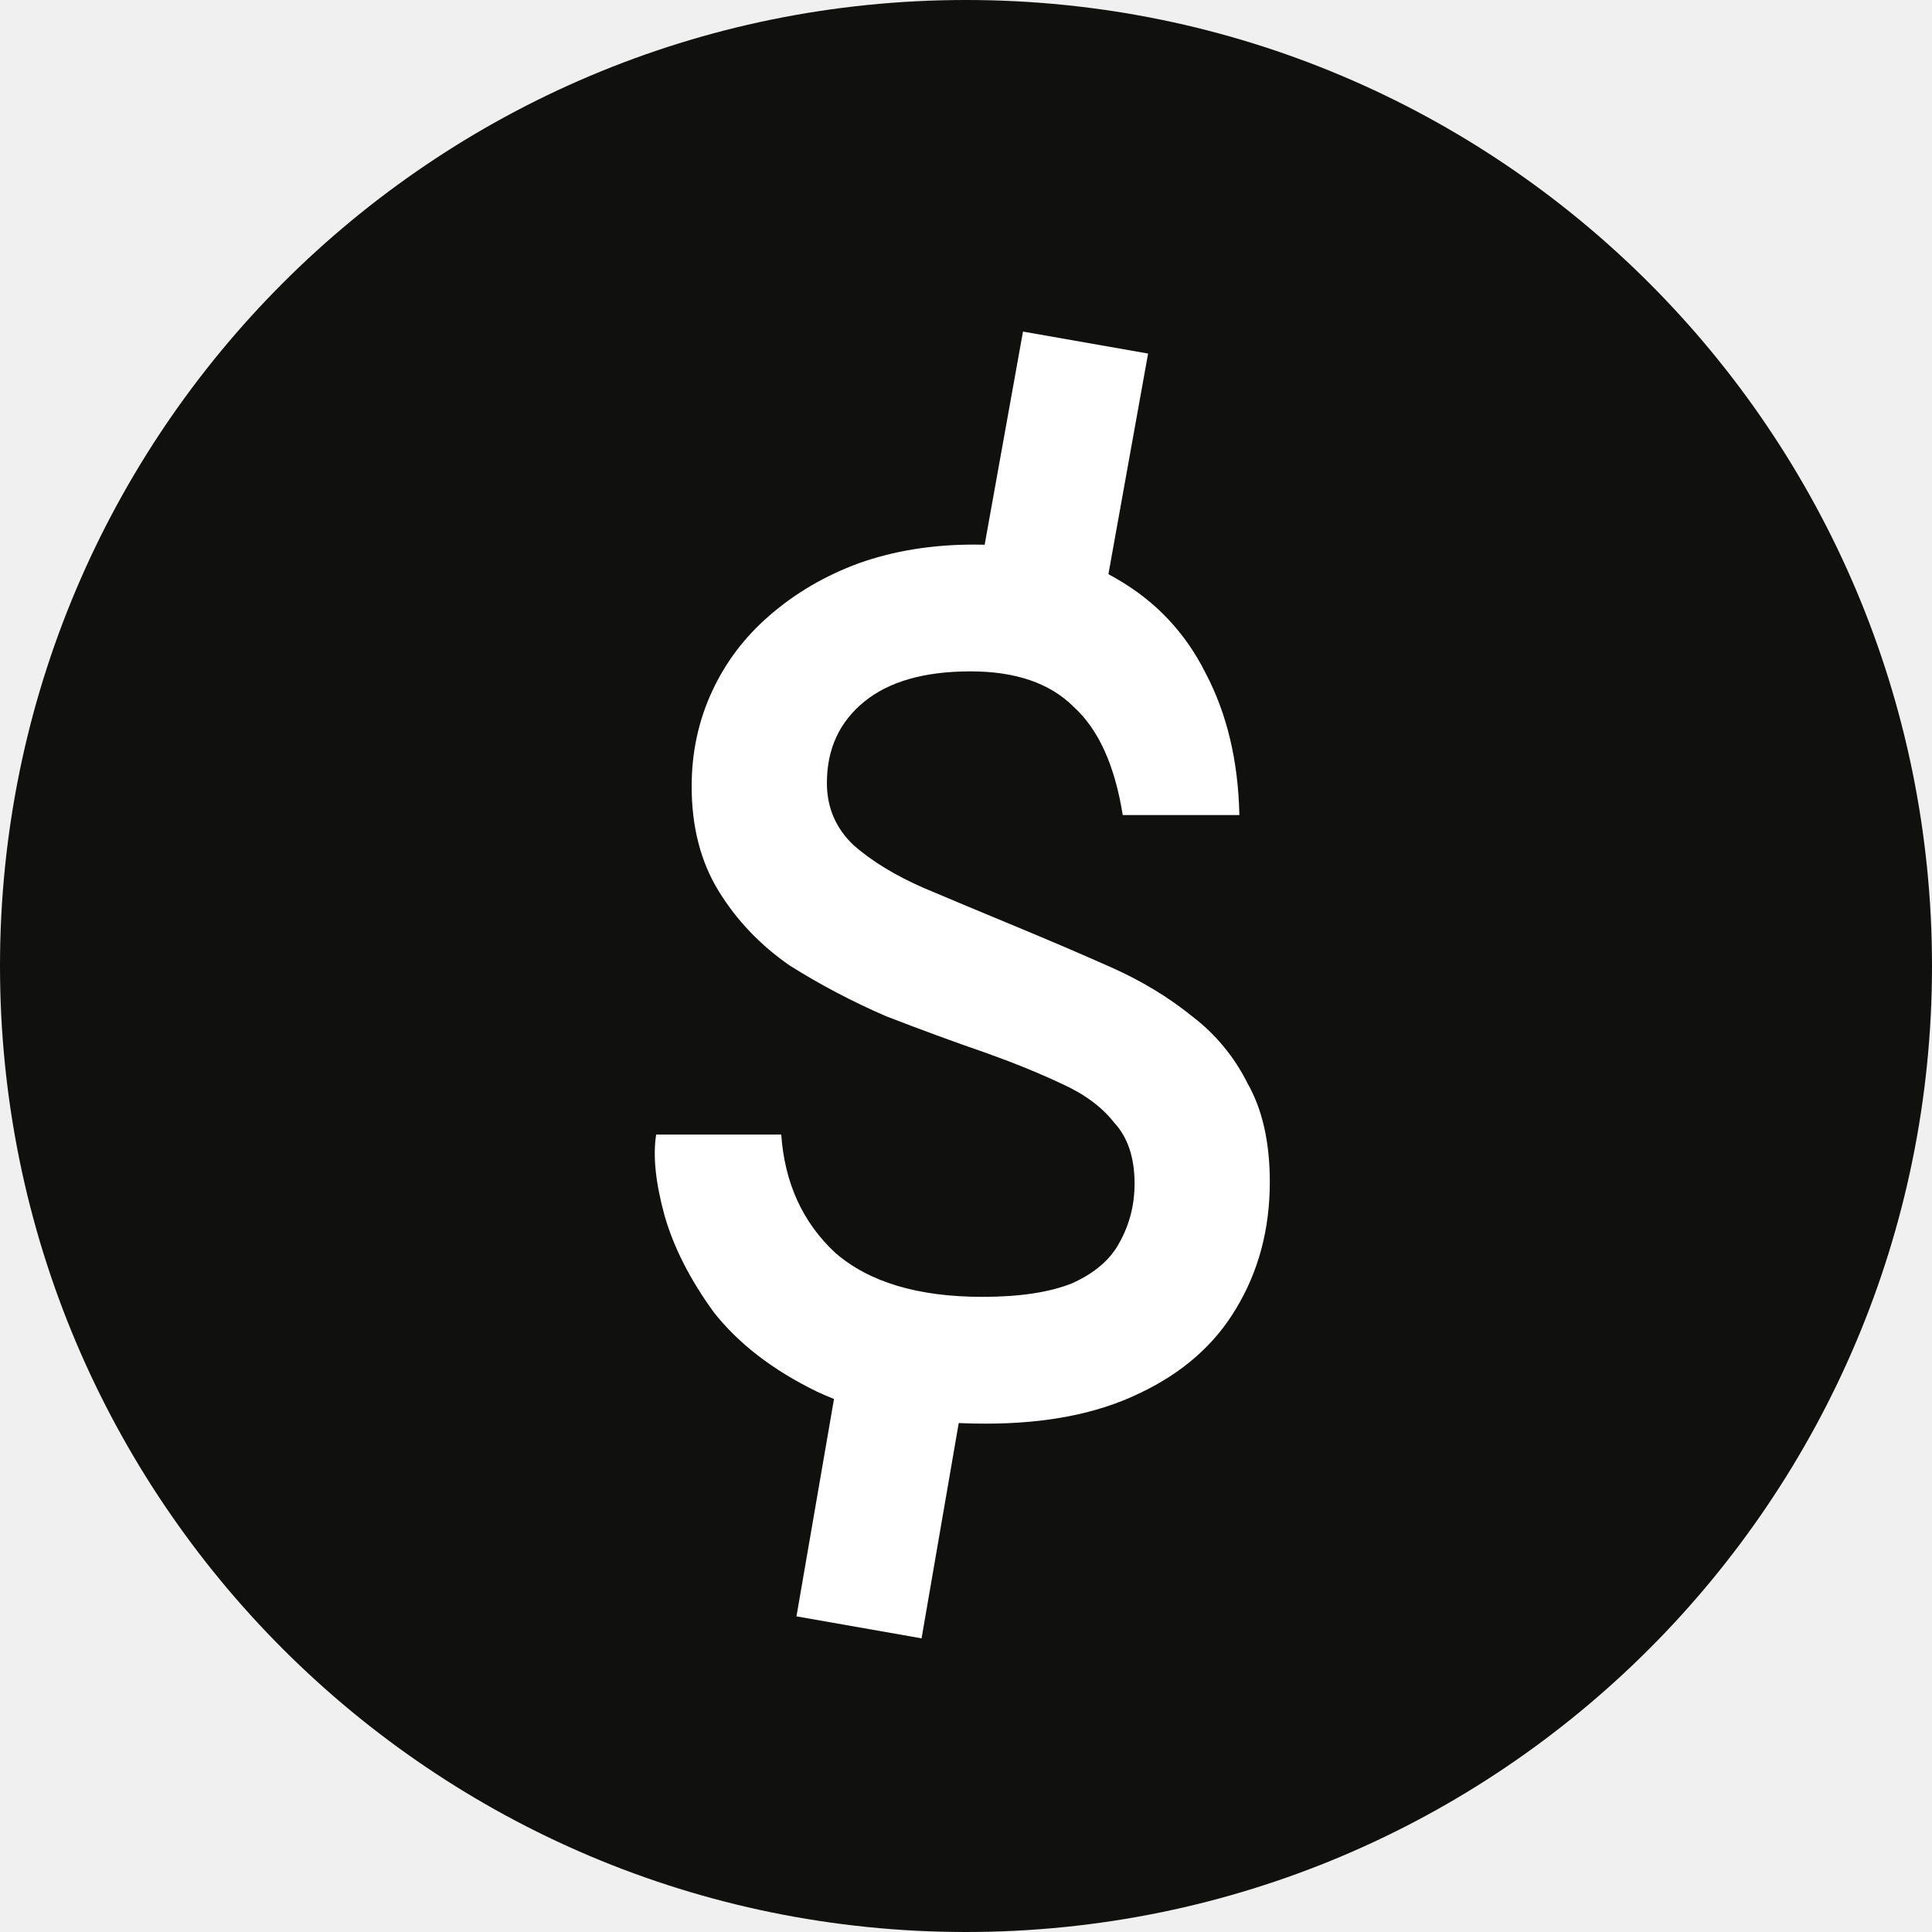
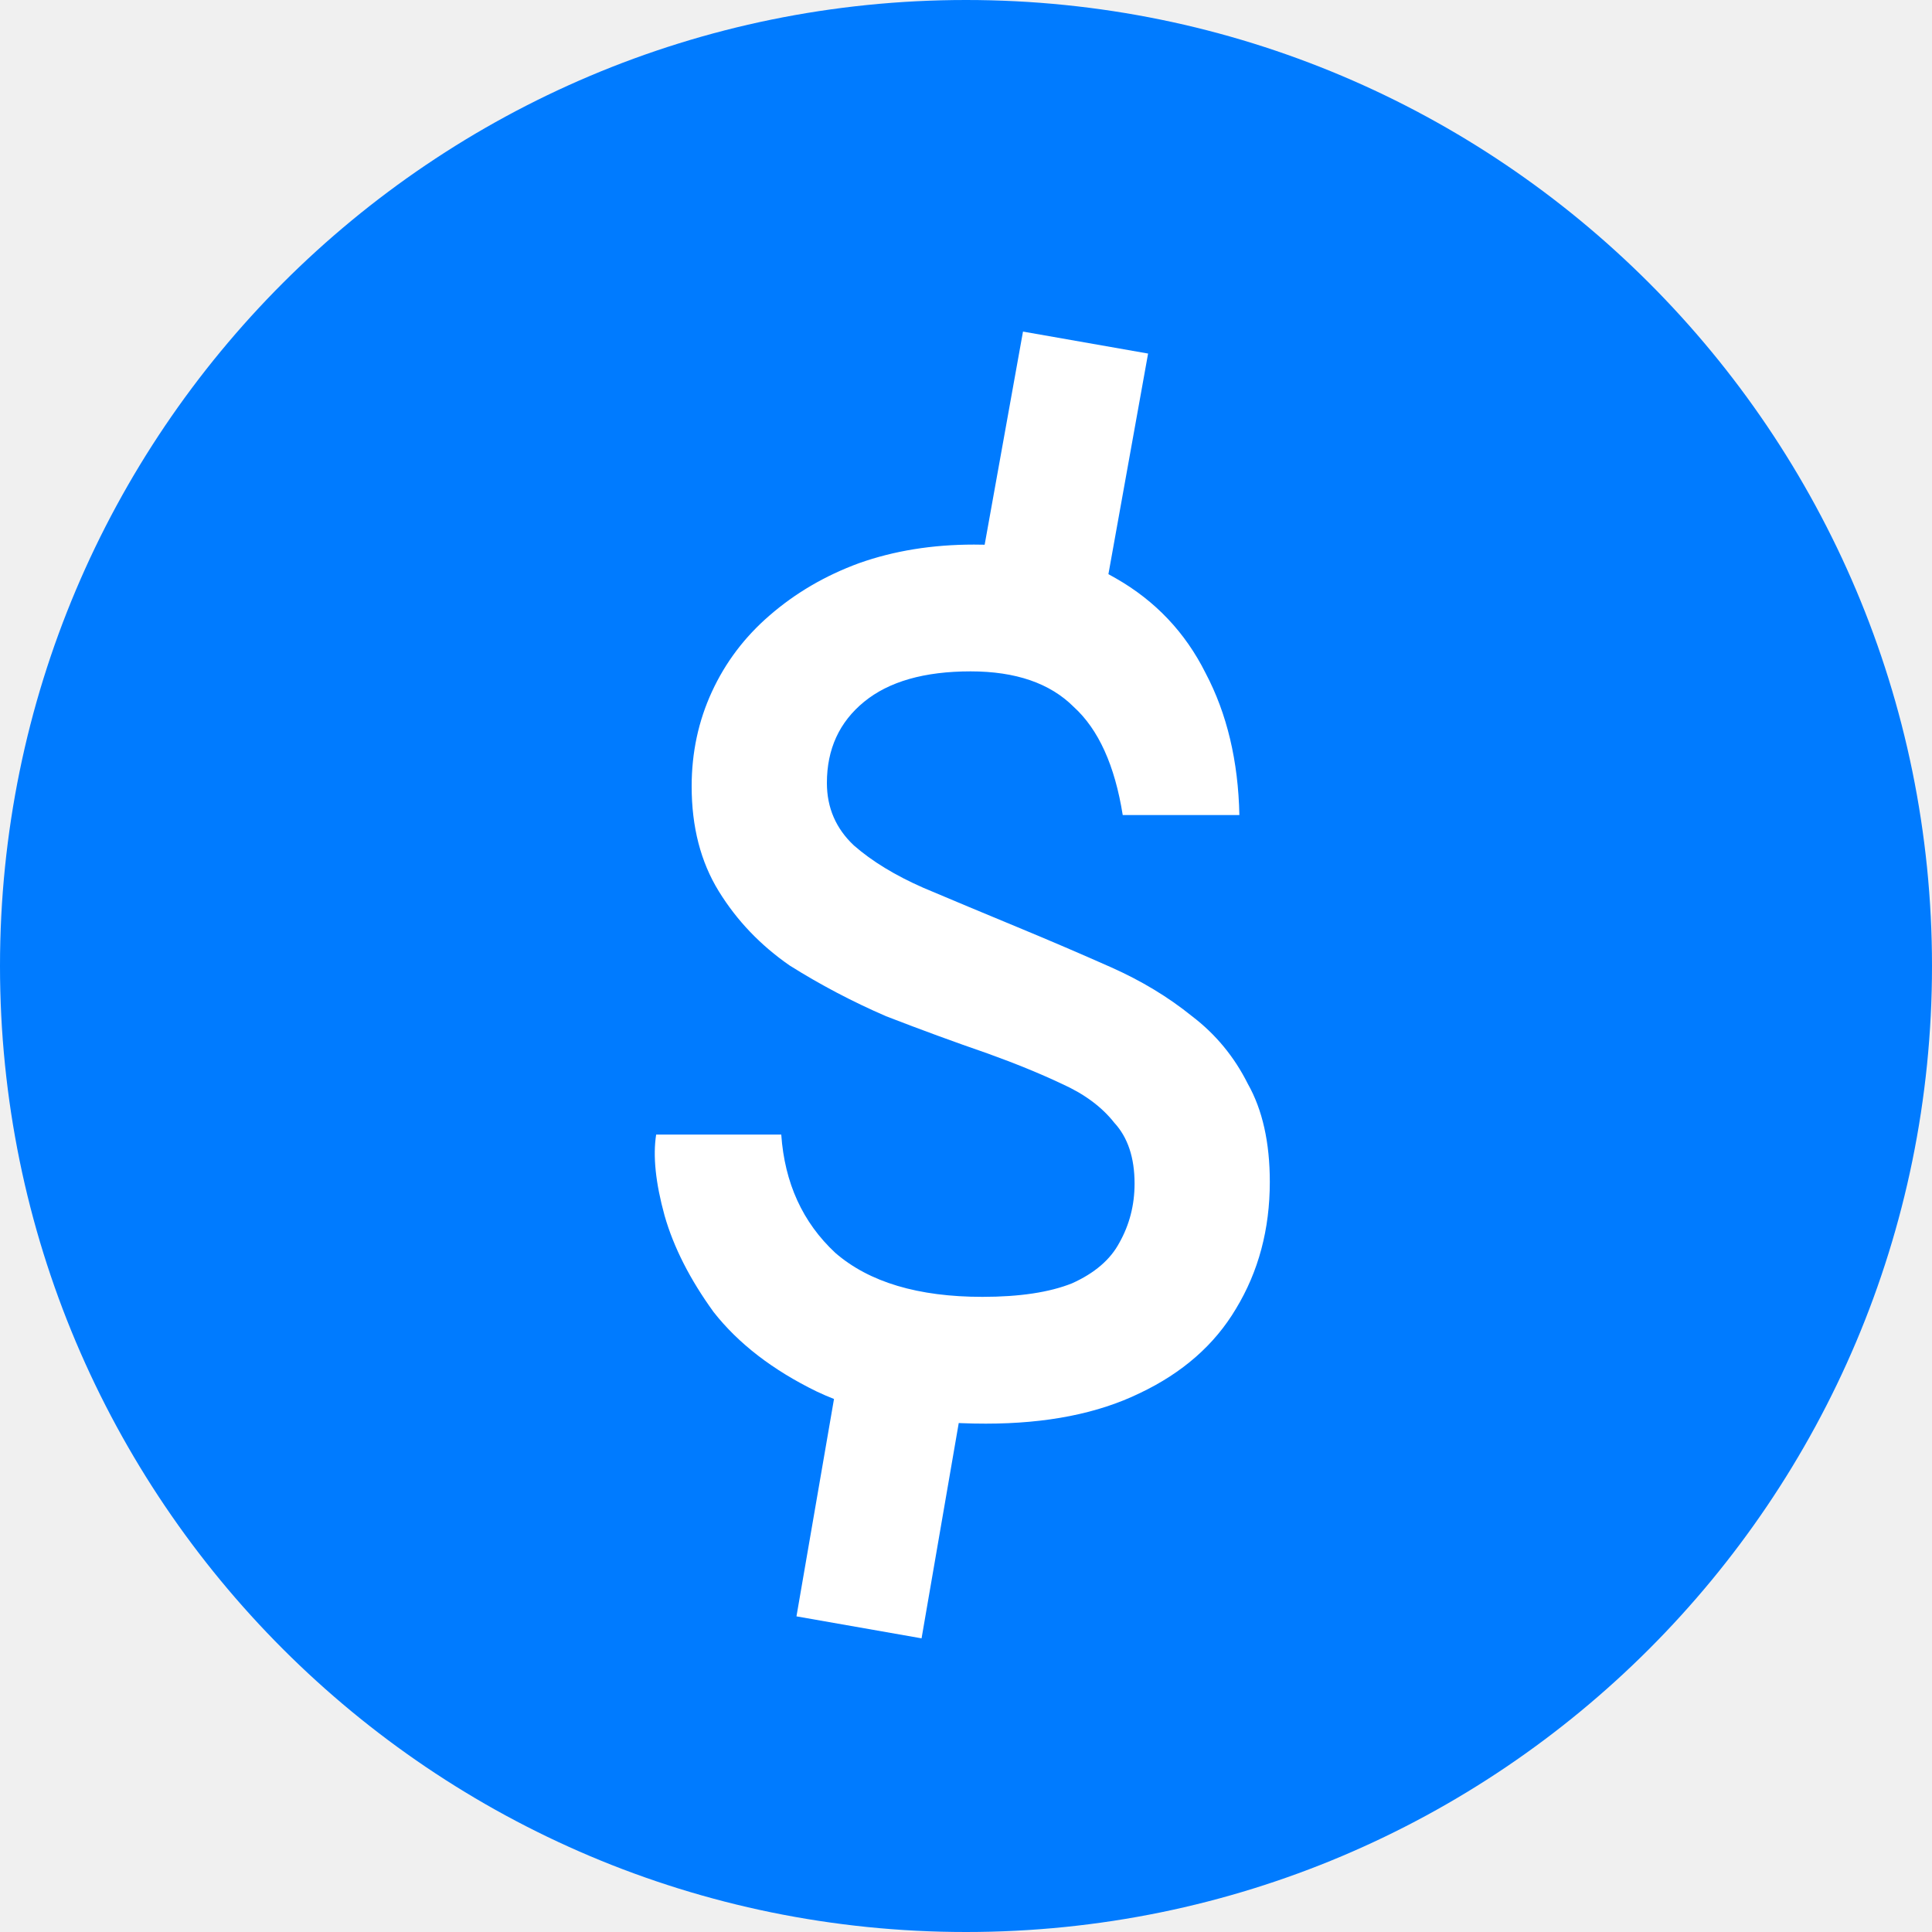
<svg xmlns="http://www.w3.org/2000/svg" width="400" height="400" viewBox="0 0 400 400" fill="none">
-   <g clip-path="url(#clip0_1996_782)">
-     <rect width="400" height="400" rx="200" fill="#10110E" />
+   <g clip-path="url(#clip0_1996_781)">
+     <rect width="400" height="400" rx="200" fill="#007BFF" />
    <path d="M211.8 68.65L237.7 73.2L228.95 121.85L203.05 117.3L211.8 68.65ZM164.9 334.65L173.3 286L199.2 290.55L190.8 339.2L164.9 334.65ZM135.85 234.9H161.75C162.45 244.933 166.183 253.1 172.95 259.4C179.95 265.467 190.1 268.5 203.4 268.5C211.1 268.5 217.283 267.567 221.95 265.7C226.617 263.6 229.883 260.8 231.75 257.3C233.85 253.567 234.9 249.483 234.9 245.05C234.9 239.683 233.5 235.483 230.7 232.45C228.133 229.183 224.517 226.5 219.85 224.4C215.417 222.3 210.283 220.2 204.45 218.1C197.683 215.767 190.683 213.2 183.45 210.4C176.45 207.367 169.8 203.867 163.5 199.9C157.433 195.7 152.533 190.567 148.8 184.5C145.067 178.433 143.2 171.2 143.2 162.8C143.2 155.8 144.6 149.267 147.4 143.2C150.2 137.133 154.167 131.883 159.3 127.45C164.667 122.783 170.85 119.167 177.85 116.6C185.083 114.033 193.017 112.75 201.65 112.75C213.317 112.75 223.117 115.083 231.05 119.75C239.217 124.417 245.4 130.95 249.6 139.35C254.033 147.75 256.367 157.55 256.6 168.75H232.45C230.817 158.483 227.433 151.017 222.3 146.35C217.4 141.45 210.283 139 200.95 139C191.383 139 184.033 141.1 178.9 145.3C173.767 149.5 171.2 155.1 171.2 162.1C171.2 167.233 173.067 171.55 176.8 175.05C180.533 178.317 185.317 181.233 191.15 183.8C197.217 186.367 203.633 189.05 210.4 191.85C217.167 194.65 223.7 197.45 230 200.25C236.3 203.05 241.9 206.433 246.8 210.4C251.7 214.133 255.55 218.8 258.35 224.4C261.383 229.767 262.9 236.533 262.9 244.7C262.9 254.5 260.567 263.25 255.9 270.95C251.467 278.417 244.817 284.25 235.95 288.45C227.317 292.65 216.7 294.75 204.1 294.75C190.1 294.75 178.433 292.533 169.1 288.1C160 283.667 152.883 278.183 147.75 271.65C142.85 264.883 139.467 258.233 137.6 251.7C135.733 244.933 135.15 239.333 135.85 234.9Z" fill="white" />
  </g>
  <defs>
-     <clipPath id="clip0_1996_782">
+     <clipPath id="clip0_1996_781">
      <rect width="400" height="400" fill="white" />
    </clipPath>
  </defs>
</svg>
